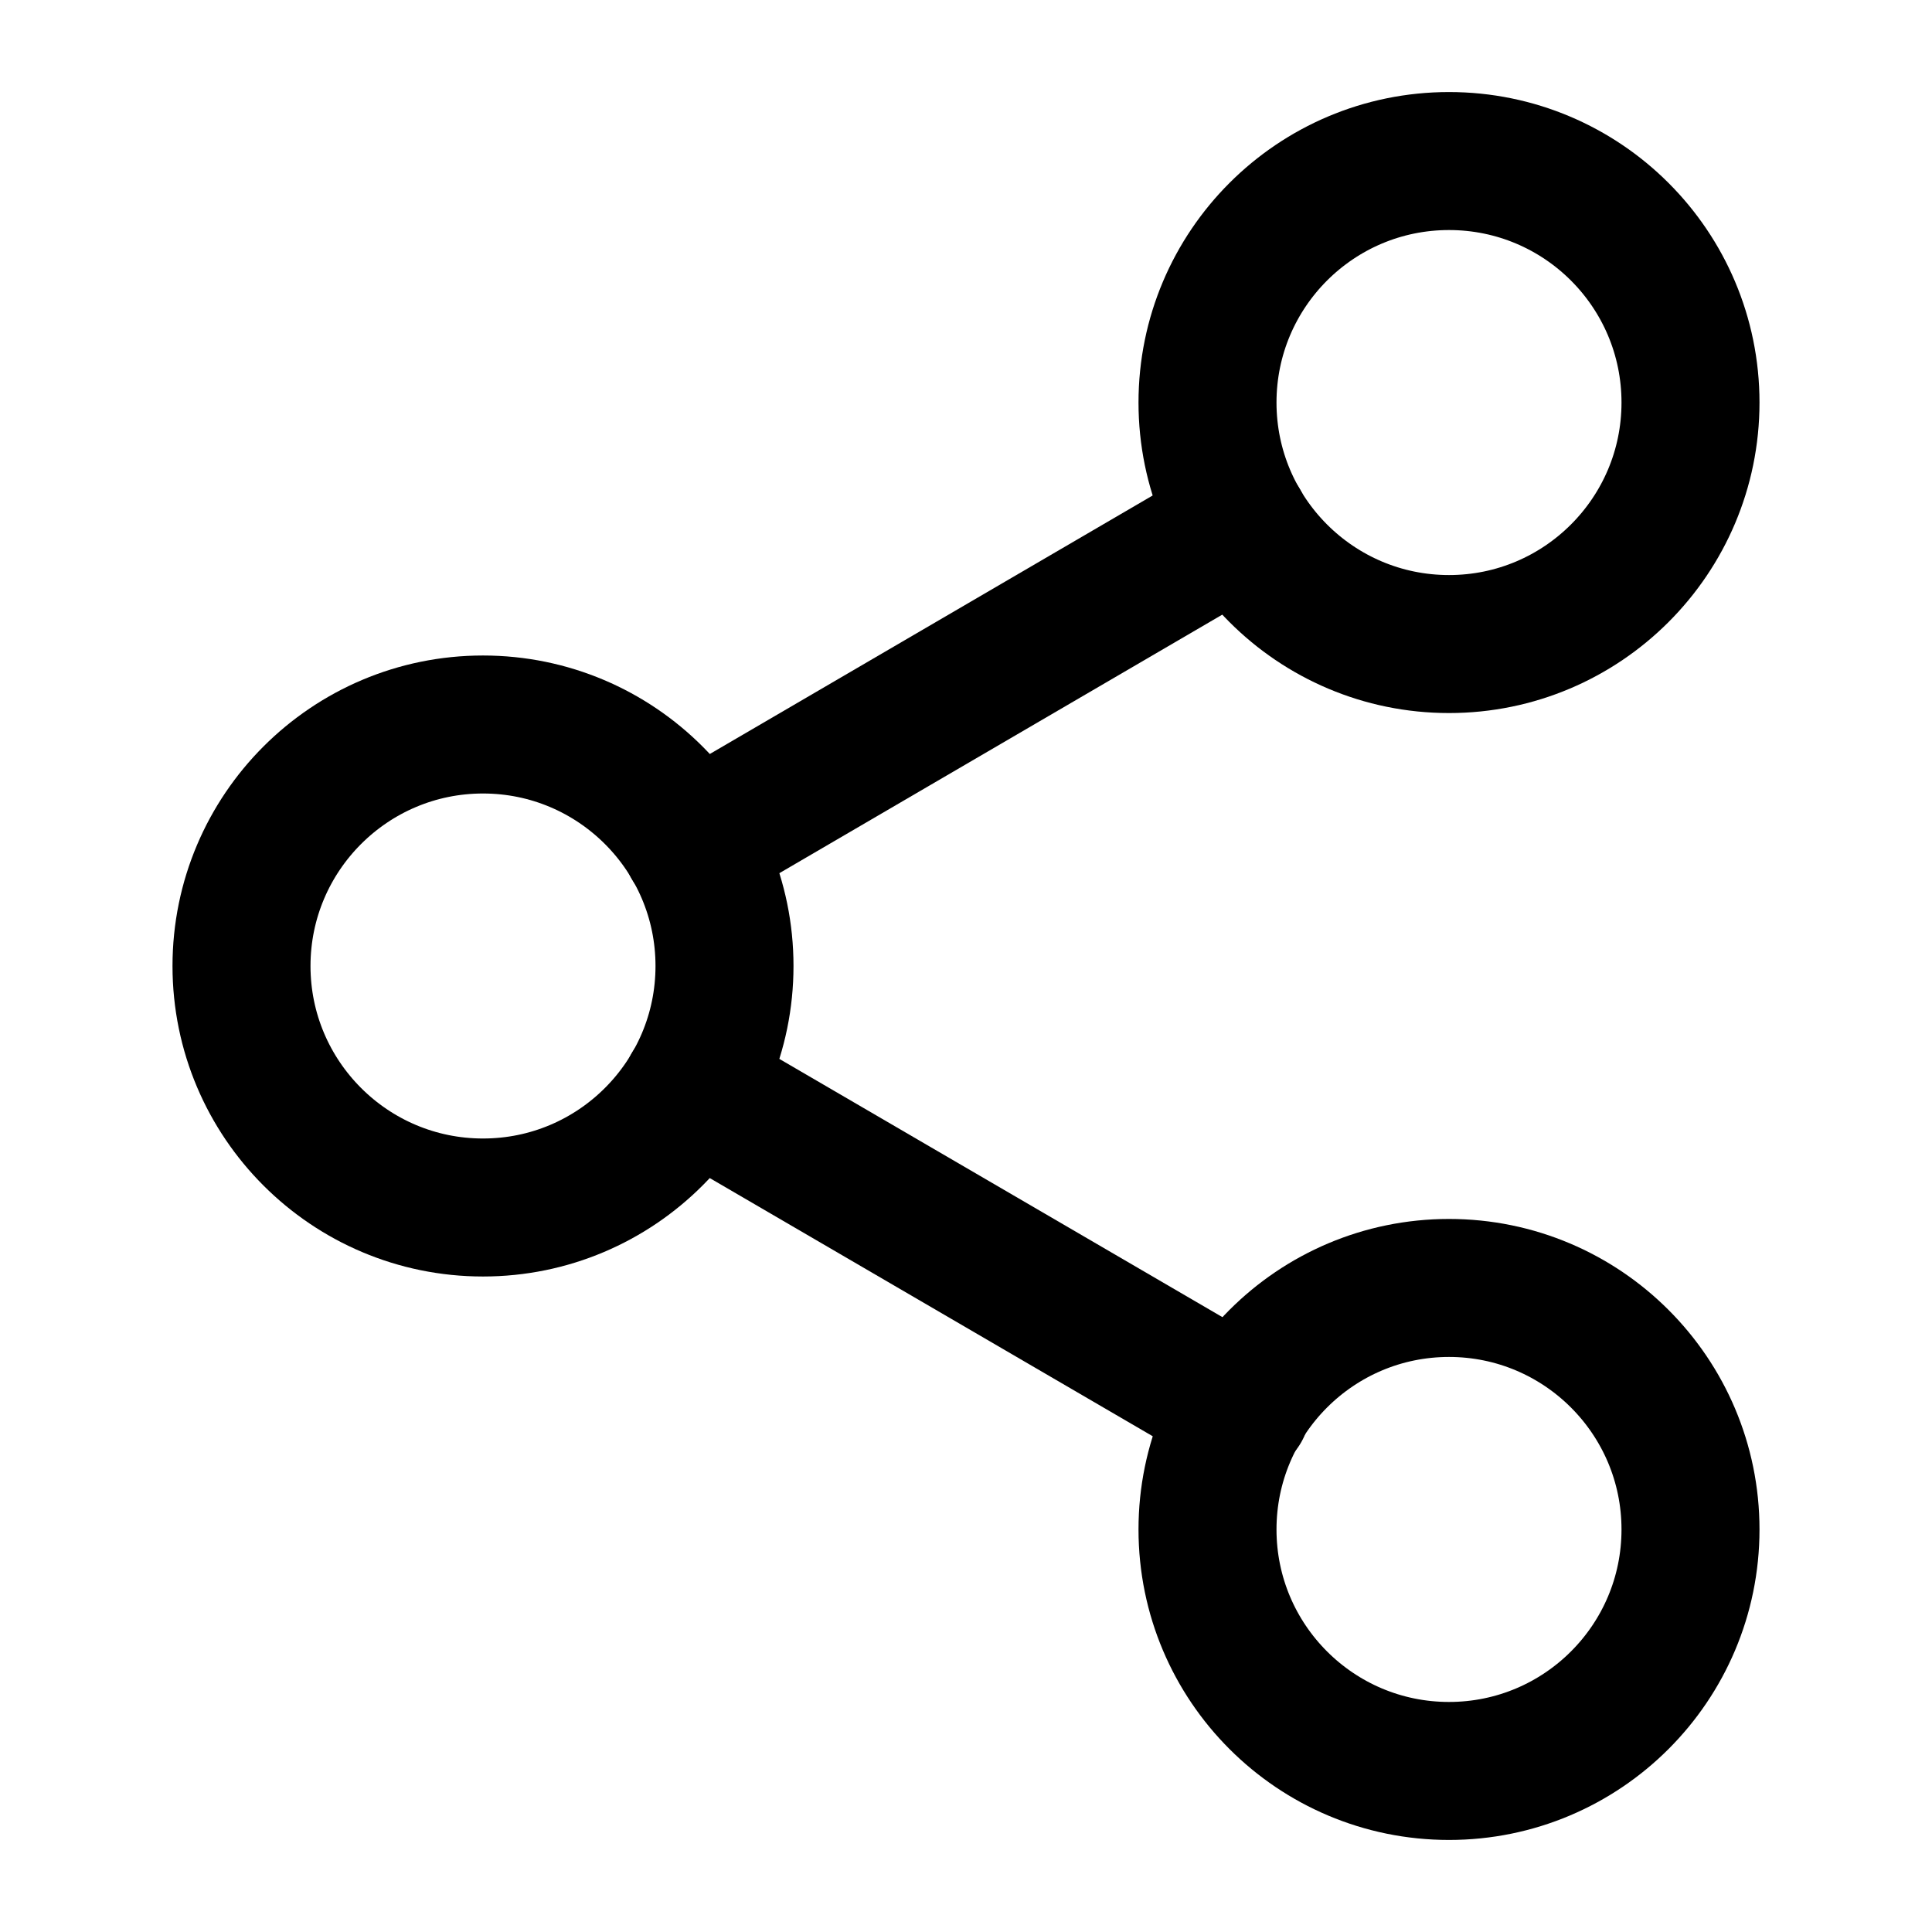
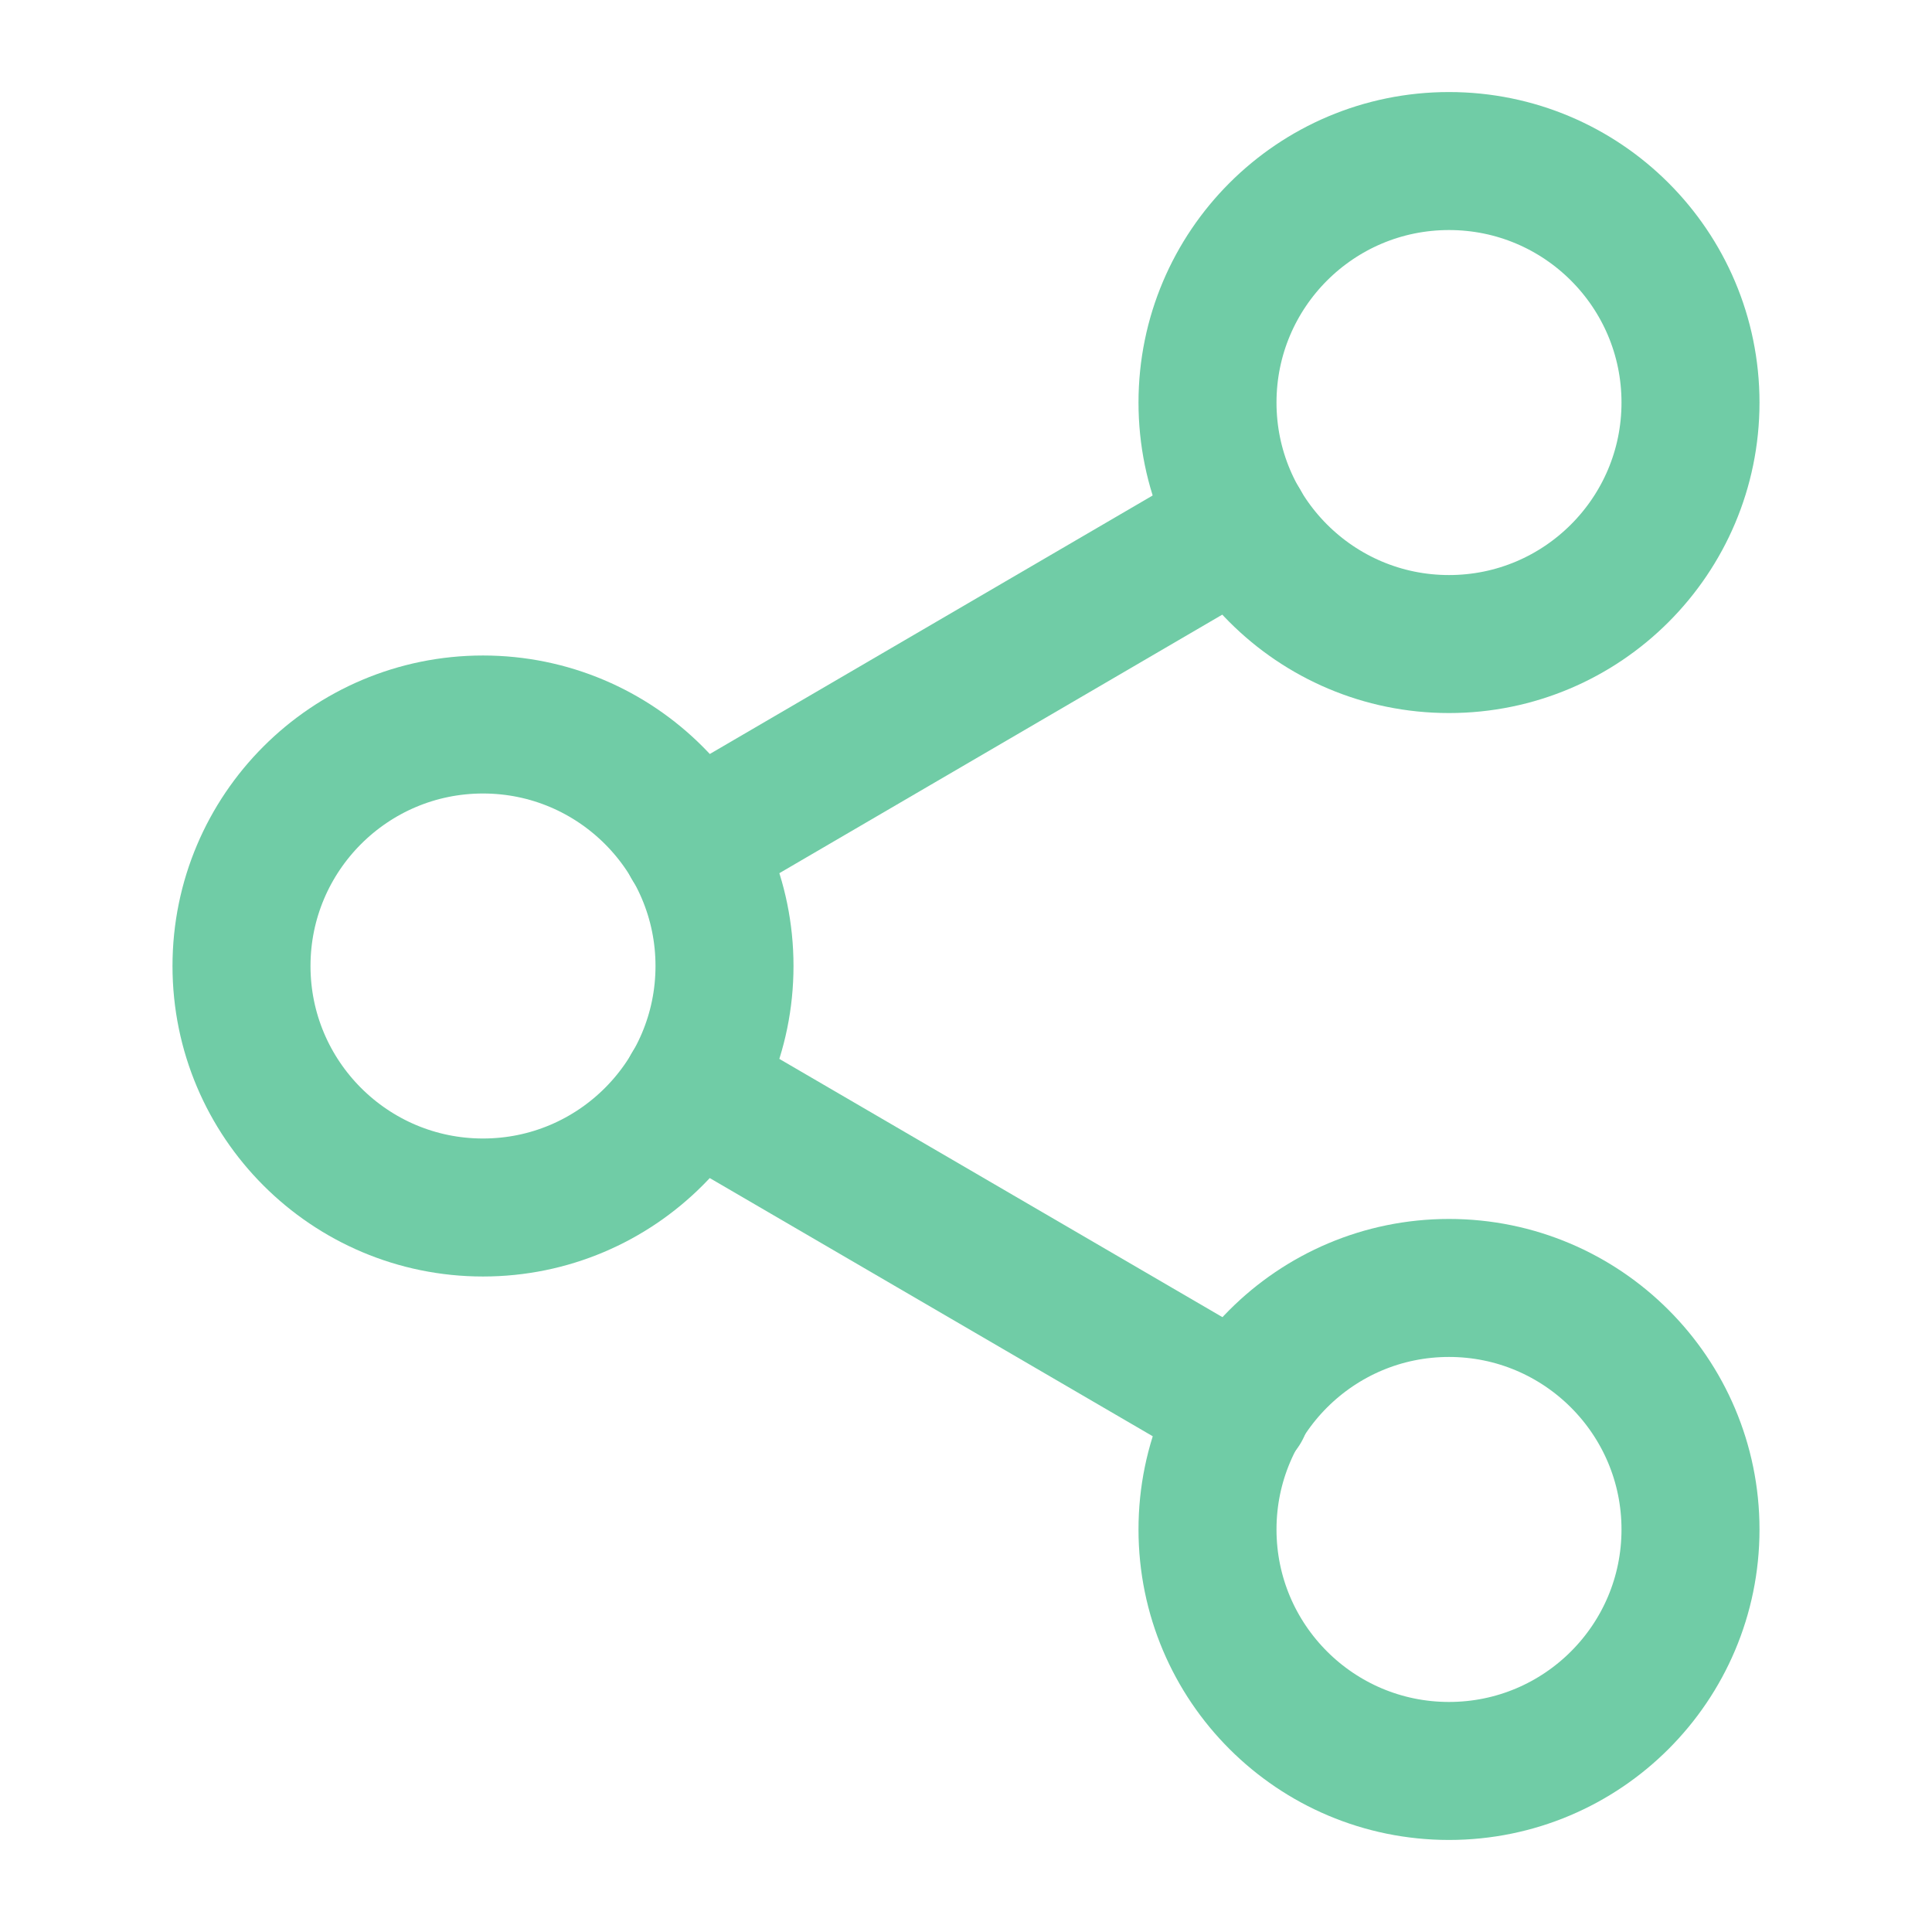
<svg xmlns="http://www.w3.org/2000/svg" width="14" height="14" viewBox="0 0 14 14" fill="none">
-   <path d="M10.5 4.667C11.466 4.667 12.25 3.883 12.25 2.917C12.25 1.95 11.466 1.167 10.5 1.167C9.534 1.167 8.75 1.95 8.75 2.917C8.75 3.883 9.534 4.667 10.5 4.667Z" stroke="black" stroke-linecap="round" stroke-linejoin="round" />
-   <path d="M3.5 8.75C4.466 8.75 5.25 7.966 5.25 7C5.25 6.034 4.466 5.25 3.5 5.25C2.534 5.25 1.75 6.034 1.75 7C1.75 7.966 2.534 8.75 3.5 8.75Z" stroke="black" stroke-linecap="round" stroke-linejoin="round" />
-   <path d="M10.5 12.833C11.466 12.833 12.25 12.05 12.25 11.083C12.25 10.117 11.466 9.333 10.5 9.333C9.534 9.333 8.75 10.117 8.75 11.083C8.75 12.05 9.534 12.833 10.5 12.833Z" stroke="black" stroke-linecap="round" stroke-linejoin="round" />
-   <path d="M5.011 7.881L8.995 10.203" stroke="black" stroke-linecap="round" stroke-linejoin="round" />
-   <path d="M8.989 3.798L5.011 6.12" stroke="black" stroke-linecap="round" stroke-linejoin="round" />
+   <path d="M10.5 4.667C11.466 4.667 12.25 3.883 12.25 2.917C12.25 1.95 11.466 1.167 10.5 1.167C9.534 1.167 8.75 1.95 8.75 2.917C8.75 3.883 9.534 4.667 10.5 4.667Z" stroke="#70CCA6" stroke-linecap="round" stroke-linejoin="round" />
+   <path d="M3.5 8.75C4.466 8.75 5.25 7.966 5.25 7C5.25 6.034 4.466 5.25 3.5 5.25C2.534 5.25 1.75 6.034 1.75 7C1.75 7.966 2.534 8.75 3.5 8.75Z" stroke="#70CCA6" stroke-linecap="round" stroke-linejoin="round" />
+   <path d="M10.5 12.833C11.466 12.833 12.25 12.05 12.25 11.083C12.25 10.117 11.466 9.333 10.5 9.333C9.534 9.333 8.75 10.117 8.75 11.083C8.75 12.05 9.534 12.833 10.5 12.833Z" stroke="#70CCA6" stroke-linecap="round" stroke-linejoin="round" />
+   <path d="M5.011 7.881L8.995 10.203" stroke="#70CCA6" stroke-linecap="round" stroke-linejoin="round" />
+   <path d="M8.989 3.798L5.011 6.12" stroke="#70CCA6" stroke-linecap="round" stroke-linejoin="round" />
</svg>
